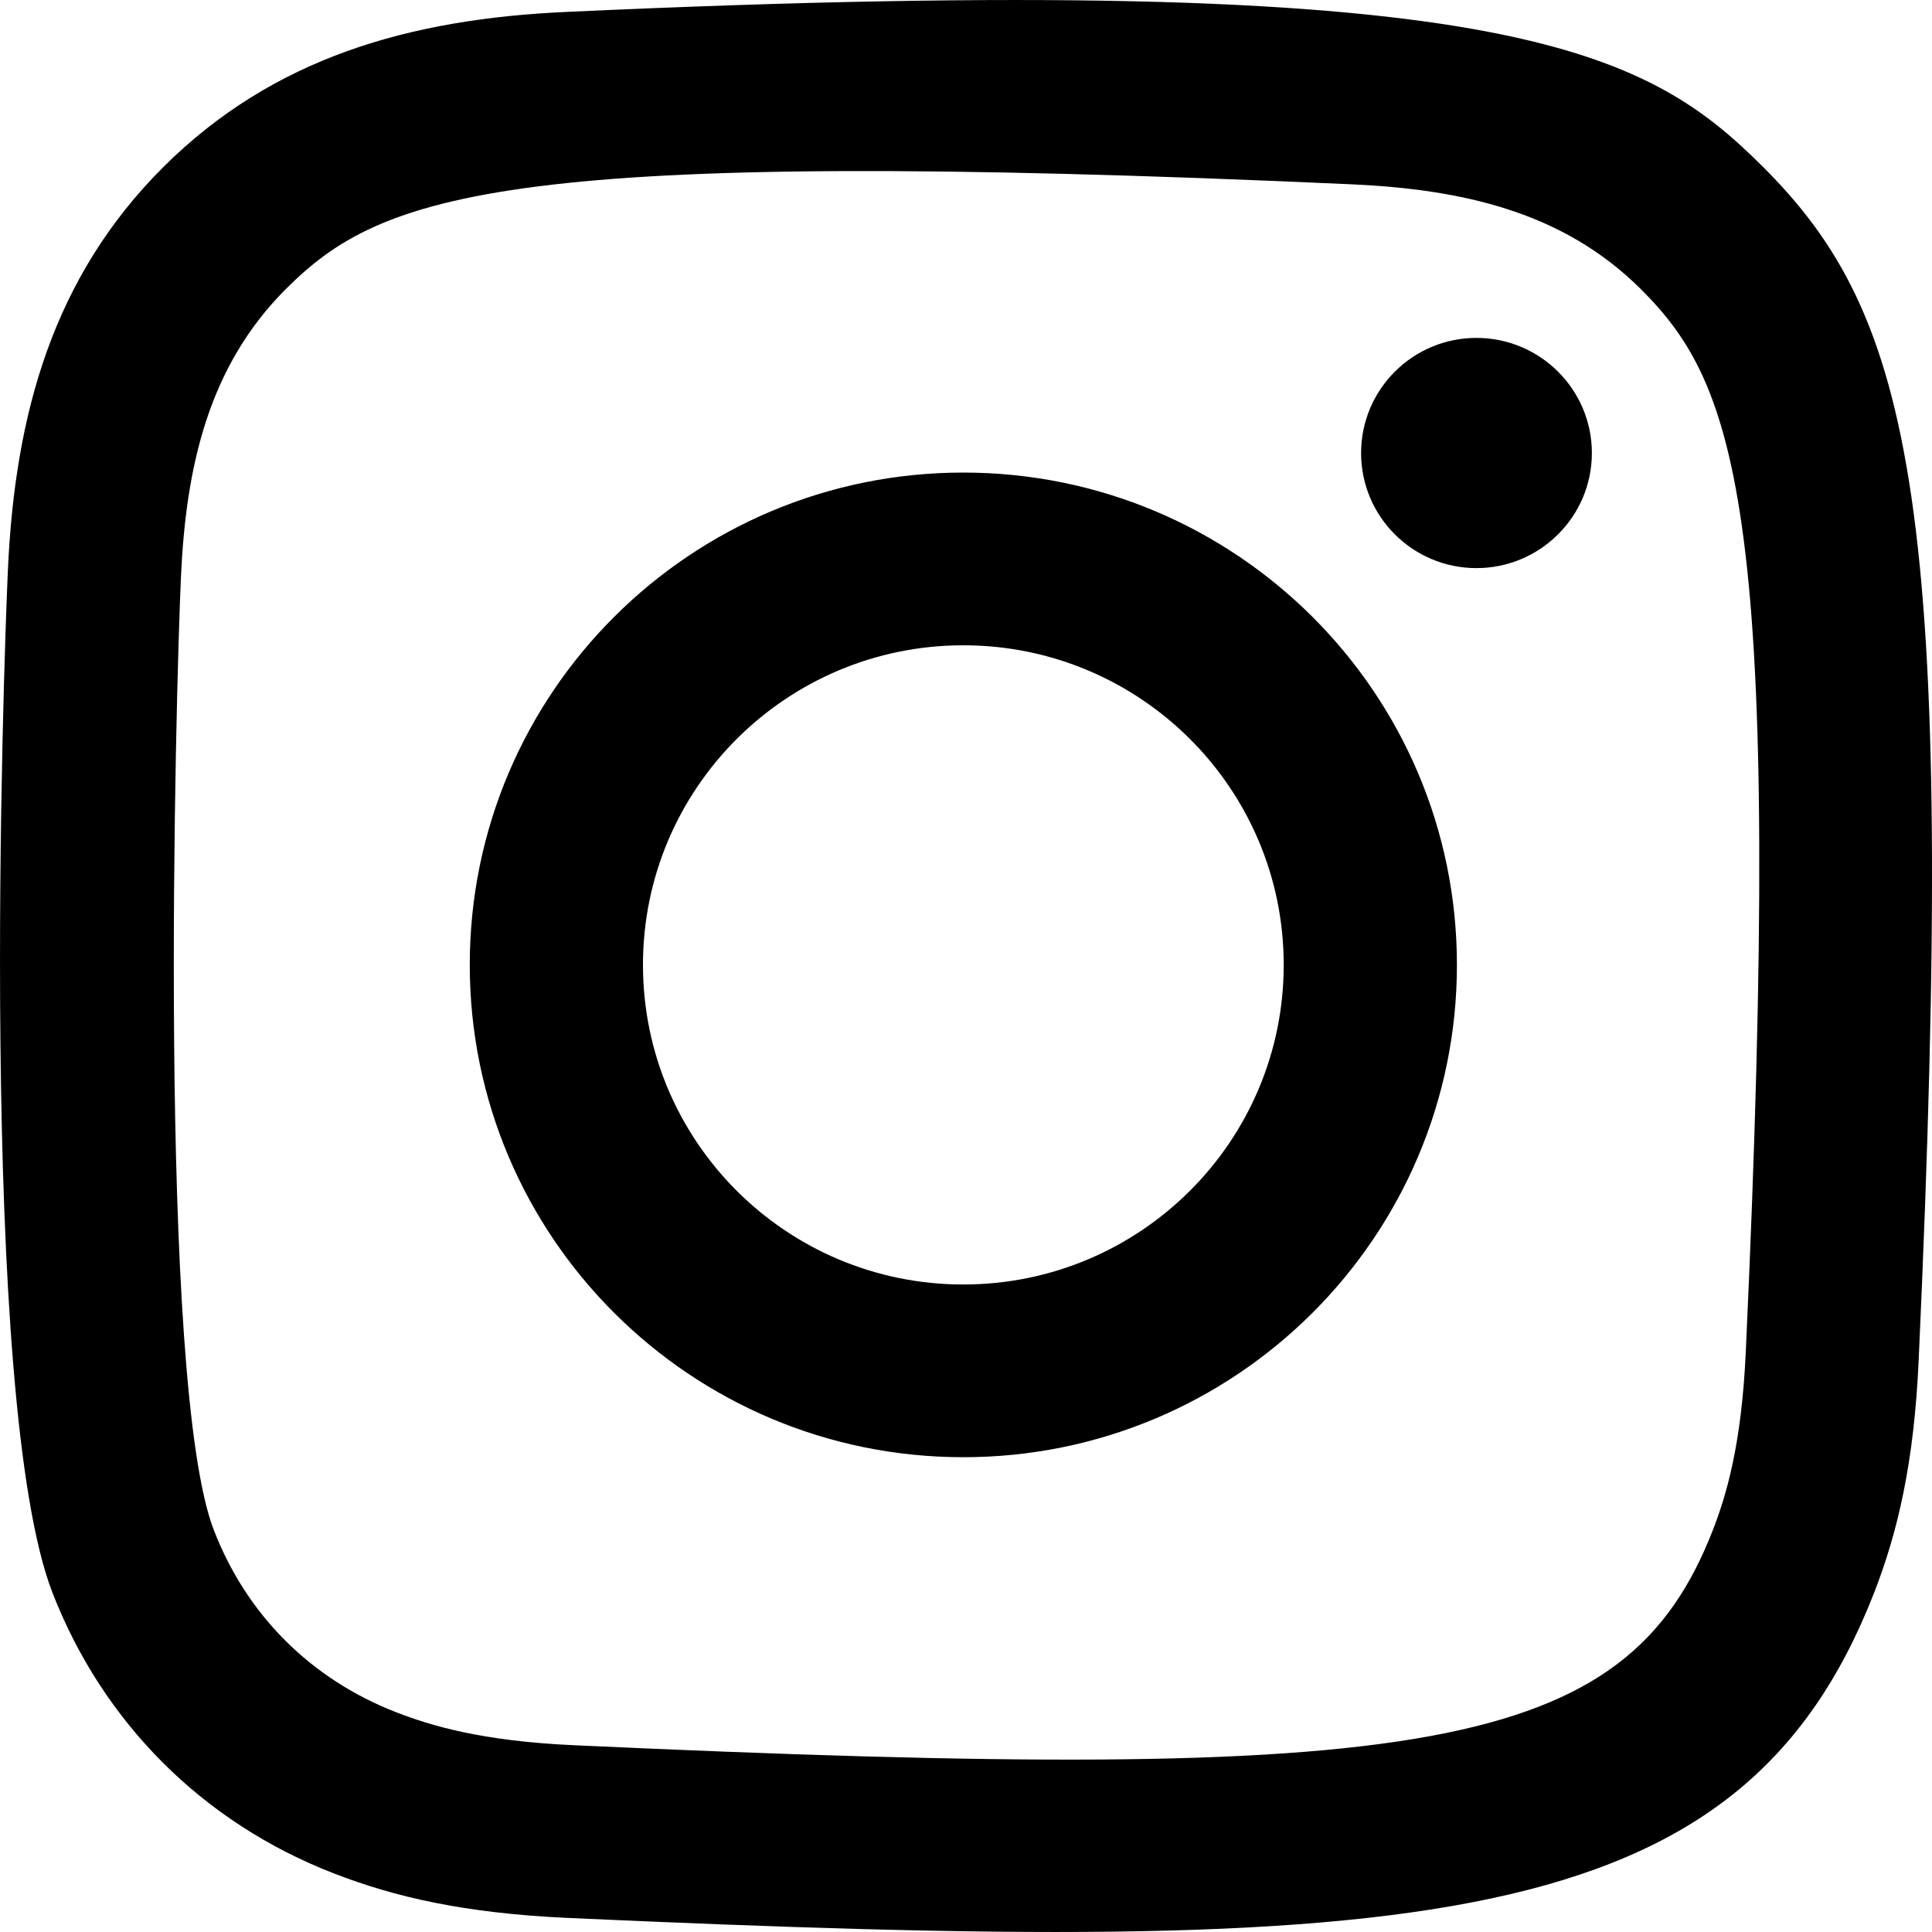
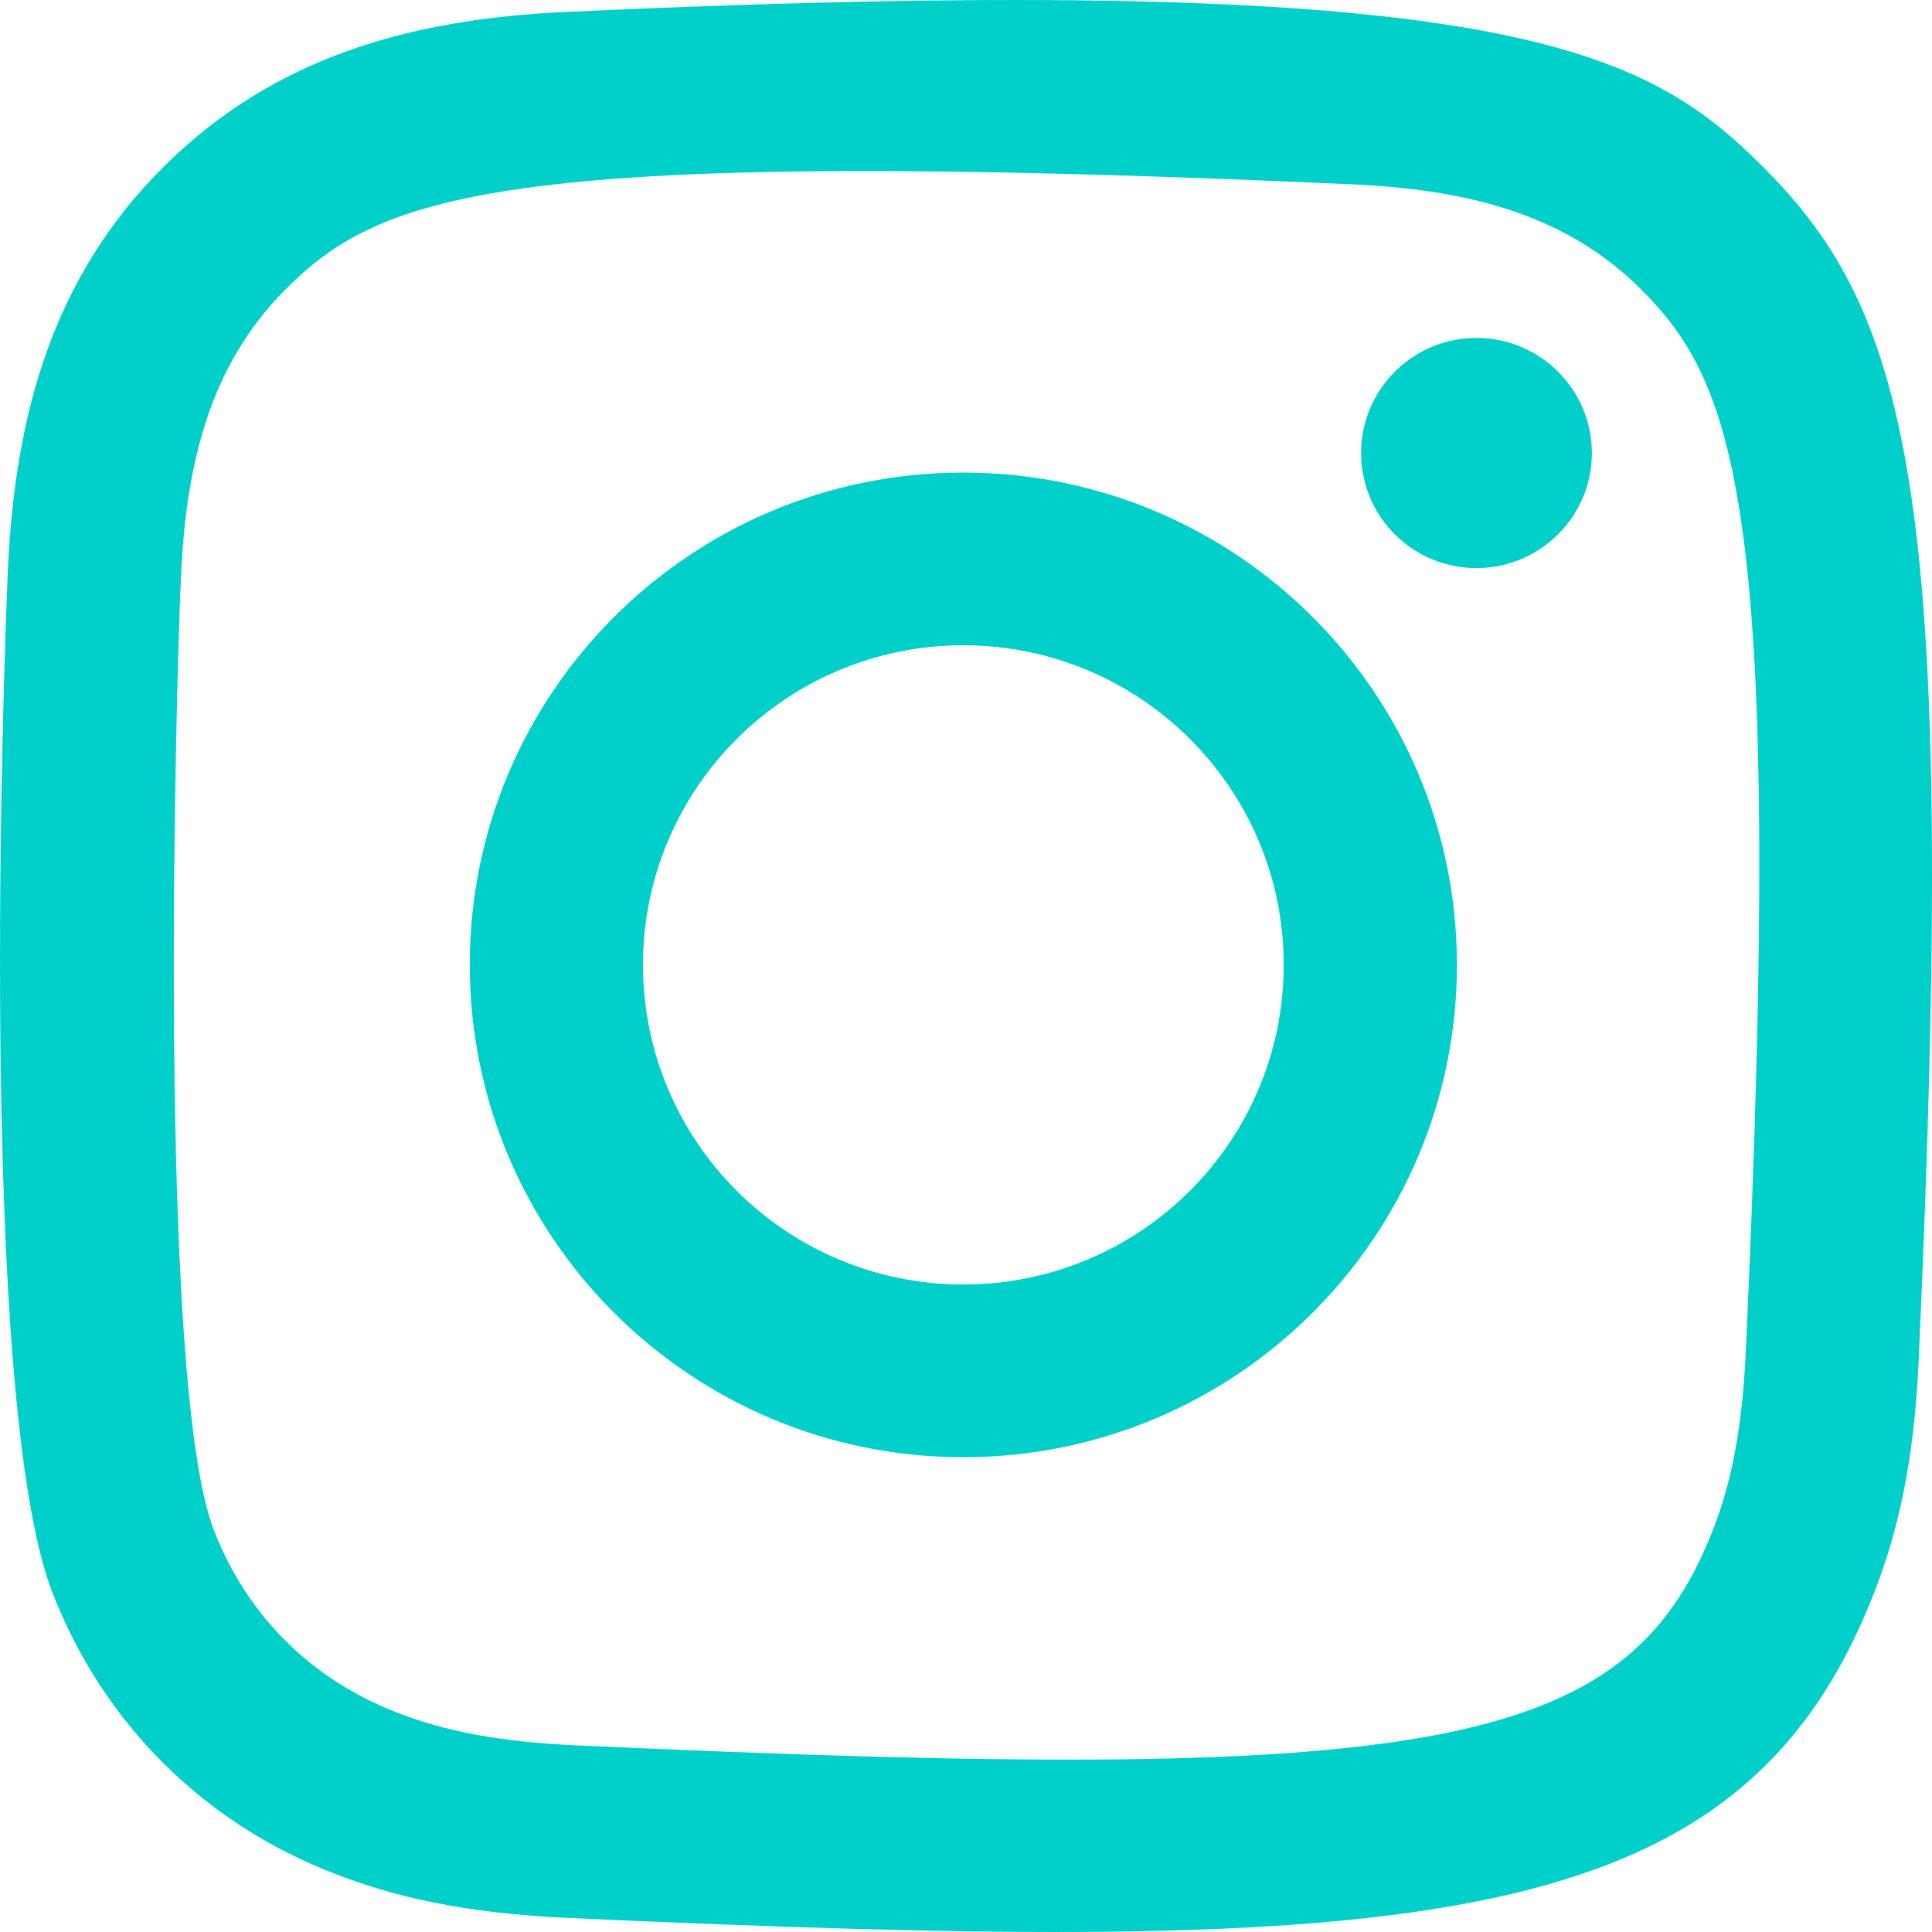
<svg xmlns="http://www.w3.org/2000/svg" width="800px" height="800px" viewBox="0 0 20 20" version="1.1">
  <defs>

</defs>
  <g id="Page-1" stroke="none" stroke-width="1" fill="none" fill-rule="evenodd">
-     <g id="Dribbble-Light-Preview" transform="translate(-340, -7439)" fill="#000000">
+     <g id="Dribbble-Light-Preview" transform="translate(-340, -7439)" fill="#01CFC9">
      <g id="icons" transform="translate(56, 160)">
        <path d="M289.87,7279.123 C288.242,7279.196 286.831,7279.594 285.691,7280.729 C284.548,7281.869 284.155,7283.286 284.082,7284.897 C284.036,7285.902 283.768,7293.498 284.544,7295.49 C285.068,7296.834 286.098,7297.867 287.455,7298.393 C288.088,7298.639 288.81,7298.805 289.87,7298.854 C298.73,7299.255 302.015,7299.037 303.4,7295.49 C303.646,7294.859 303.815,7294.137 303.862,7293.08 C304.267,7284.197 303.796,7282.271 302.252,7280.729 C301.027,7279.507 299.586,7278.675 289.87,7279.123 M289.951,7297.067 C288.981,7297.024 288.455,7296.862 288.103,7296.726 C287.22,7296.383 286.556,7295.722 286.215,7294.843 C285.624,7293.329 285.82,7286.14 285.873,7284.977 C285.924,7283.837 286.155,7282.796 286.959,7281.992 C287.954,7281 289.24,7280.513 297.993,7280.908 C299.135,7280.96 300.179,7281.19 300.985,7281.992 C301.98,7282.985 302.474,7284.28 302.072,7293 C302.028,7293.968 301.866,7294.493 301.73,7294.843 C300.829,7297.151 298.757,7297.471 289.951,7297.067 M298.09,7283.69 C298.09,7284.347 298.624,7284.881 299.284,7284.881 C299.943,7284.881 300.479,7284.347 300.479,7283.69 C300.479,7283.032 299.943,7282.498 299.284,7282.498 C298.624,7282.498 298.09,7283.032 298.09,7283.69 M288.863,7288.988 C288.863,7291.803 291.15,7294.085 293.972,7294.085 C296.794,7294.085 299.082,7291.803 299.082,7288.988 C299.082,7286.173 296.794,7283.892 293.972,7283.892 C291.15,7283.892 288.863,7286.173 288.863,7288.988 M290.656,7288.988 C290.656,7287.162 292.14,7285.68 293.972,7285.68 C295.804,7285.68 297.289,7287.162 297.289,7288.988 C297.289,7290.815 295.804,7292.297 293.972,7292.297 C292.14,7292.297 290.656,7290.815 290.656,7288.988" id="instagram-[#167]">

</path>
      </g>
    </g>
  </g>
</svg>
